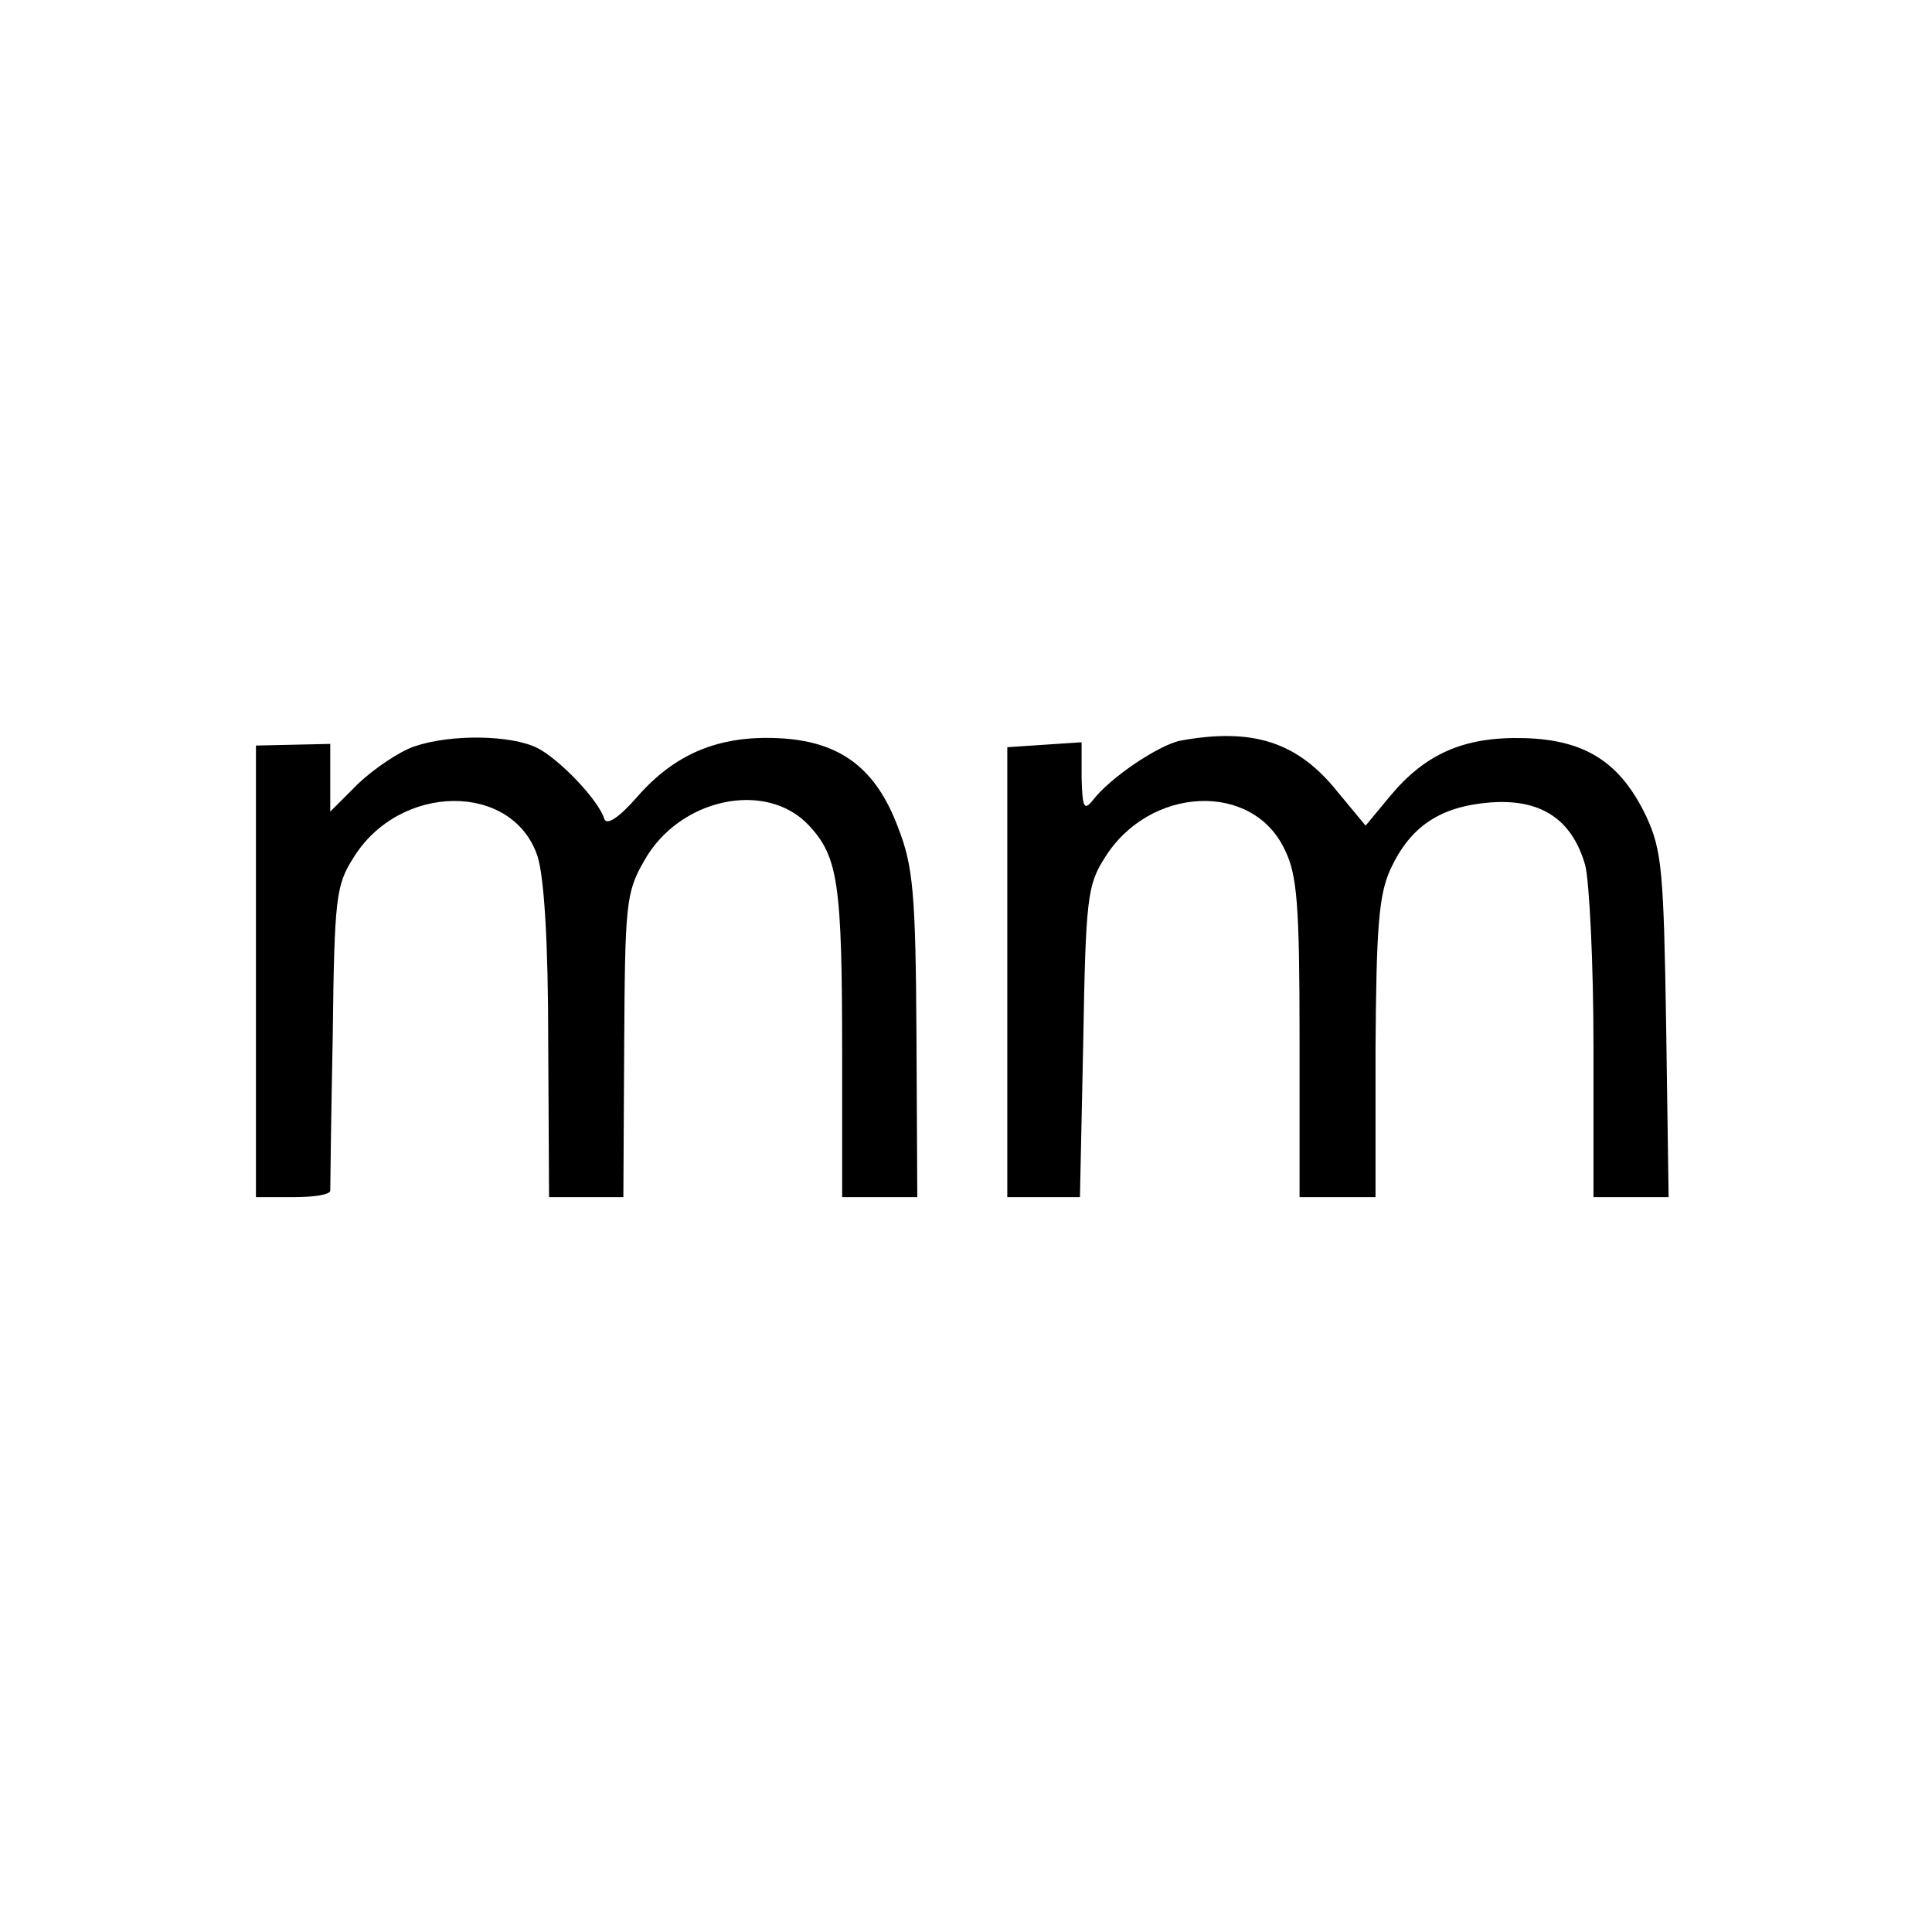
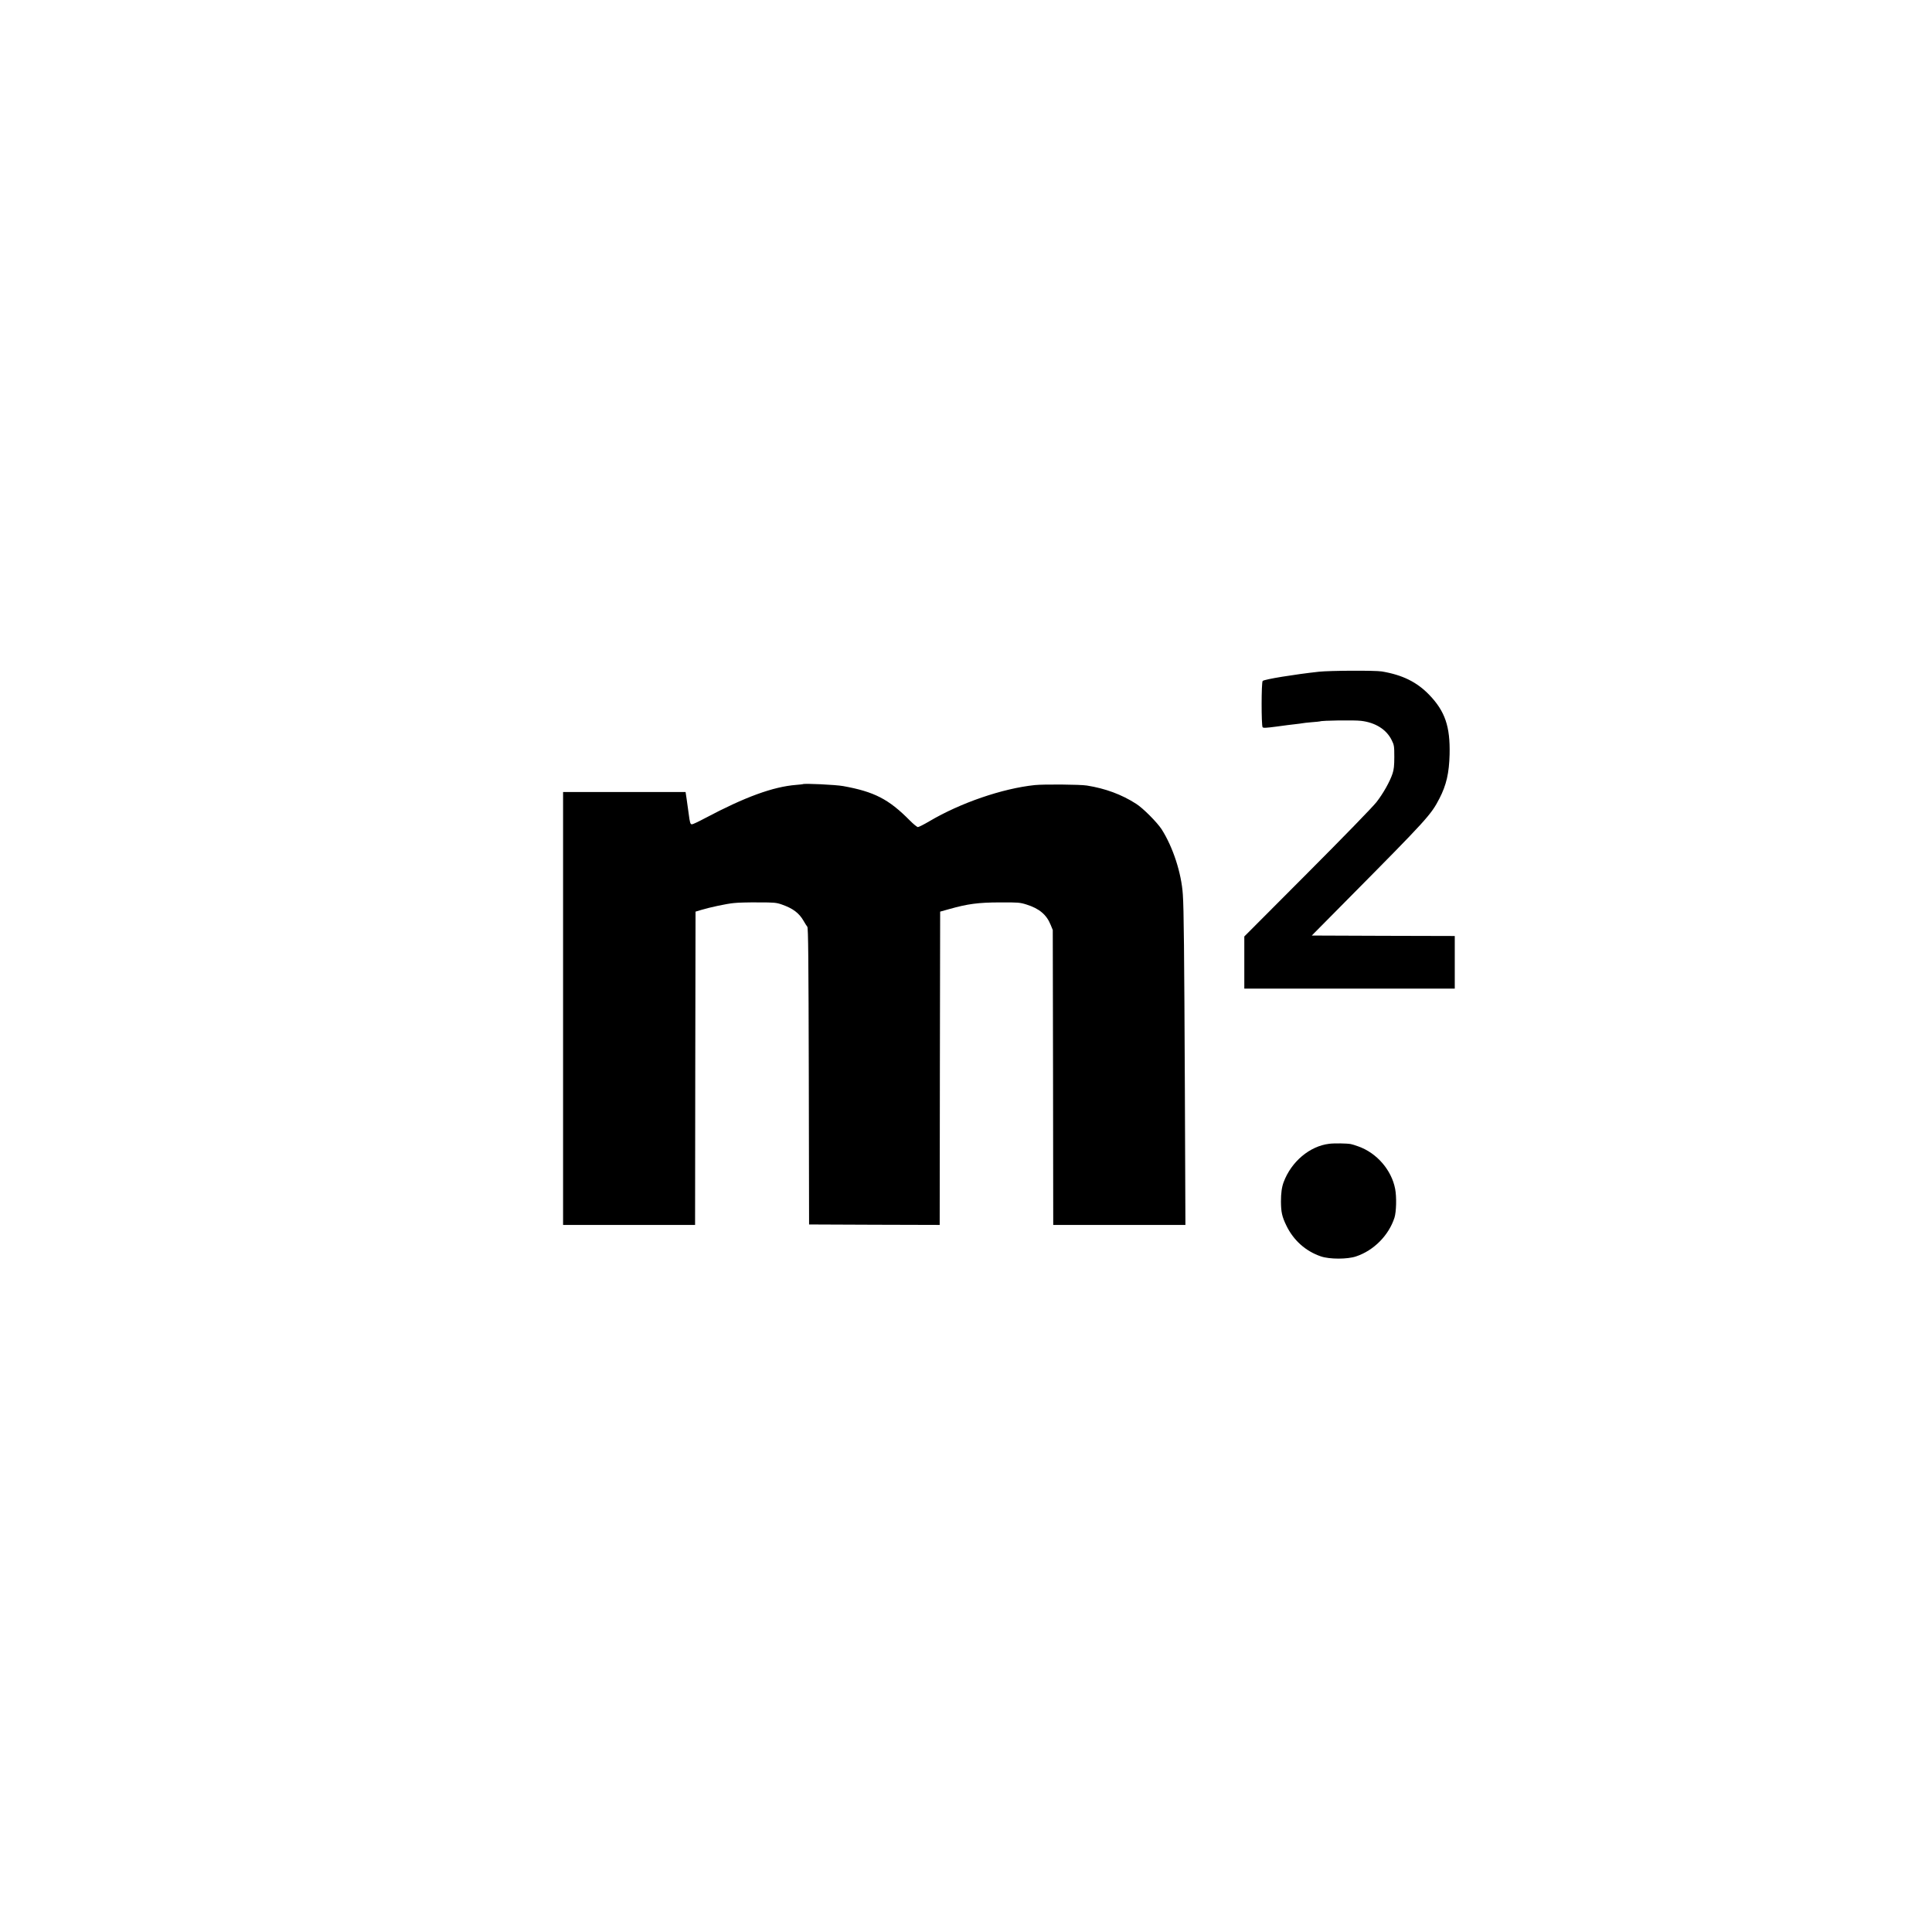
- <svg xmlns="http://www.w3.org/2000/svg" version="1.0" width="234pt" height="234pt" viewBox="0 0 234 234" preserveAspectRatio="xMidYMid meet">
-   <g transform="translate(0,234) scale(0.1,-0.1)" fill="#000000" stroke="none">
-     <path d="M502 1436 c-18 -6 -49 -27 -68 -45 l-34 -34 0 41 0 41 -45 -1 -45 -1 0 -273 0 -274 45 0 c25 0 45 3 45 8 0 4 1 88 3 187 2 168 4 183 25 216 56 91 193 92 223 2 8 -25 13 -103 13 -225 l1 -188 45 0 45 0 1 183 c1 171 2 186 24 224 42 76 148 99 200 43 35 -38 40 -69 40 -277 l0 -173 45 0 46 0 -1 197 c-1 170 -4 204 -22 250 -27 73 -71 106 -147 109 -71 3 -124 -19 -170 -72 -21 -24 -36 -34 -39 -26 -7 23 -54 72 -81 86 -32 16 -105 17 -149 2z" />
-     <path d="M1430 1443 c-26 -5 -86 -45 -107 -73 -10 -12 -12 -8 -13 28 l0 43 -45 -3 -45 -3 0 -272 0 -273 44 0 44 0 4 188 c3 174 5 190 26 223 54 87 179 93 218 10 15 -30 18 -66 18 -228 l0 -193 46 0 46 0 0 180 c1 148 4 186 18 217 24 52 60 76 120 81 62 5 100 -20 116 -76 5 -20 10 -119 10 -219 l0 -183 46 0 45 0 -3 208 c-3 186 -5 212 -24 253 -31 65 -73 93 -148 95 -73 2 -120 -19 -163 -71 l-29 -35 -34 41 c-48 60 -102 78 -190 62z" />
+ <svg xmlns="http://www.w3.org/2000/svg" version="1.0" width="2093pt" height="2093pt" viewBox="0 0 2093 2093" preserveAspectRatio="xMidYMid meet">
+   <g transform="translate(0,2093) scale(0.1,-0.1)" fill="#000000" stroke="none">
+     <path d="M14288 13653 c-265 -29 -591 -82 -609 -100 -15 -15 -15 -478 -1 -501 7 -10 38 -8 153 7 79 11 171 23 204 26 33 4 67 8 75 10 8 2 53 7 100 11 47 3 87 8 90 9 18 10 369 15 444 6 156 -18 277 -94 333 -210 26 -52 28 -65 28 -181 0 -95 -5 -138 -19 -180 -29 -88 -101 -215 -173 -308 -38 -50 -362 -383 -750 -772 l-683 -685 0 -282 0 -283 1140 0 1140 0 0 285 0 285 -774 2 -775 3 392 396 c861 869 899 911 991 1089 75 145 105 276 110 478 7 301 -49 466 -220 644 -134 139 -289 216 -514 254 -73 12 -559 10 -682 -3z" />
+     <path d="M8698 12435 c-2 -1 -34 -5 -73 -8 -250 -20 -552 -130 -986 -360 -69 -37 -133 -67 -142 -67 -19 0 -23 13 -37 120 -6 47 -16 118 -22 158 l-11 72 -663 0 -664 0 0 -2345 0 -2345 715 0 715 0 2 1697 3 1697 60 18 c100 30 278 68 356 75 41 5 160 8 264 7 171 0 196 -2 255 -23 120 -42 187 -92 236 -178 15 -26 33 -55 40 -63 10 -12 13 -341 16 -1620 l3 -1605 707 -3 708 -2 2 1697 3 1697 100 28 c199 56 311 71 545 72 200 1 220 -1 290 -23 138 -43 218 -110 262 -220 l23 -56 3 -1597 2 -1598 716 0 716 0 -6 1483 c-7 1488 -11 1939 -22 2097 -15 232 -107 513 -229 705 -49 76 -203 231 -278 278 -158 101 -332 165 -532 197 -72 12 -467 15 -565 5 -351 -37 -803 -192 -1142 -392 -59 -35 -115 -63 -124 -63 -9 0 -50 33 -90 74 -226 228 -382 309 -719 370 -82 15 -425 31 -437 21z" />
+     <path d="M14400 8539 c-211 -25 -411 -193 -494 -416 -20 -53 -29 -119 -29 -210 1 -114 11 -162 59 -261 77 -159 209 -277 374 -333 94 -32 287 -32 381 0 192 64 354 228 416 420 20 64 24 224 7 312 -39 204 -200 390 -400 460 -32 12 -69 23 -81 25 -42 8 -179 10 -233 3z" />
  </g>
</svg>
